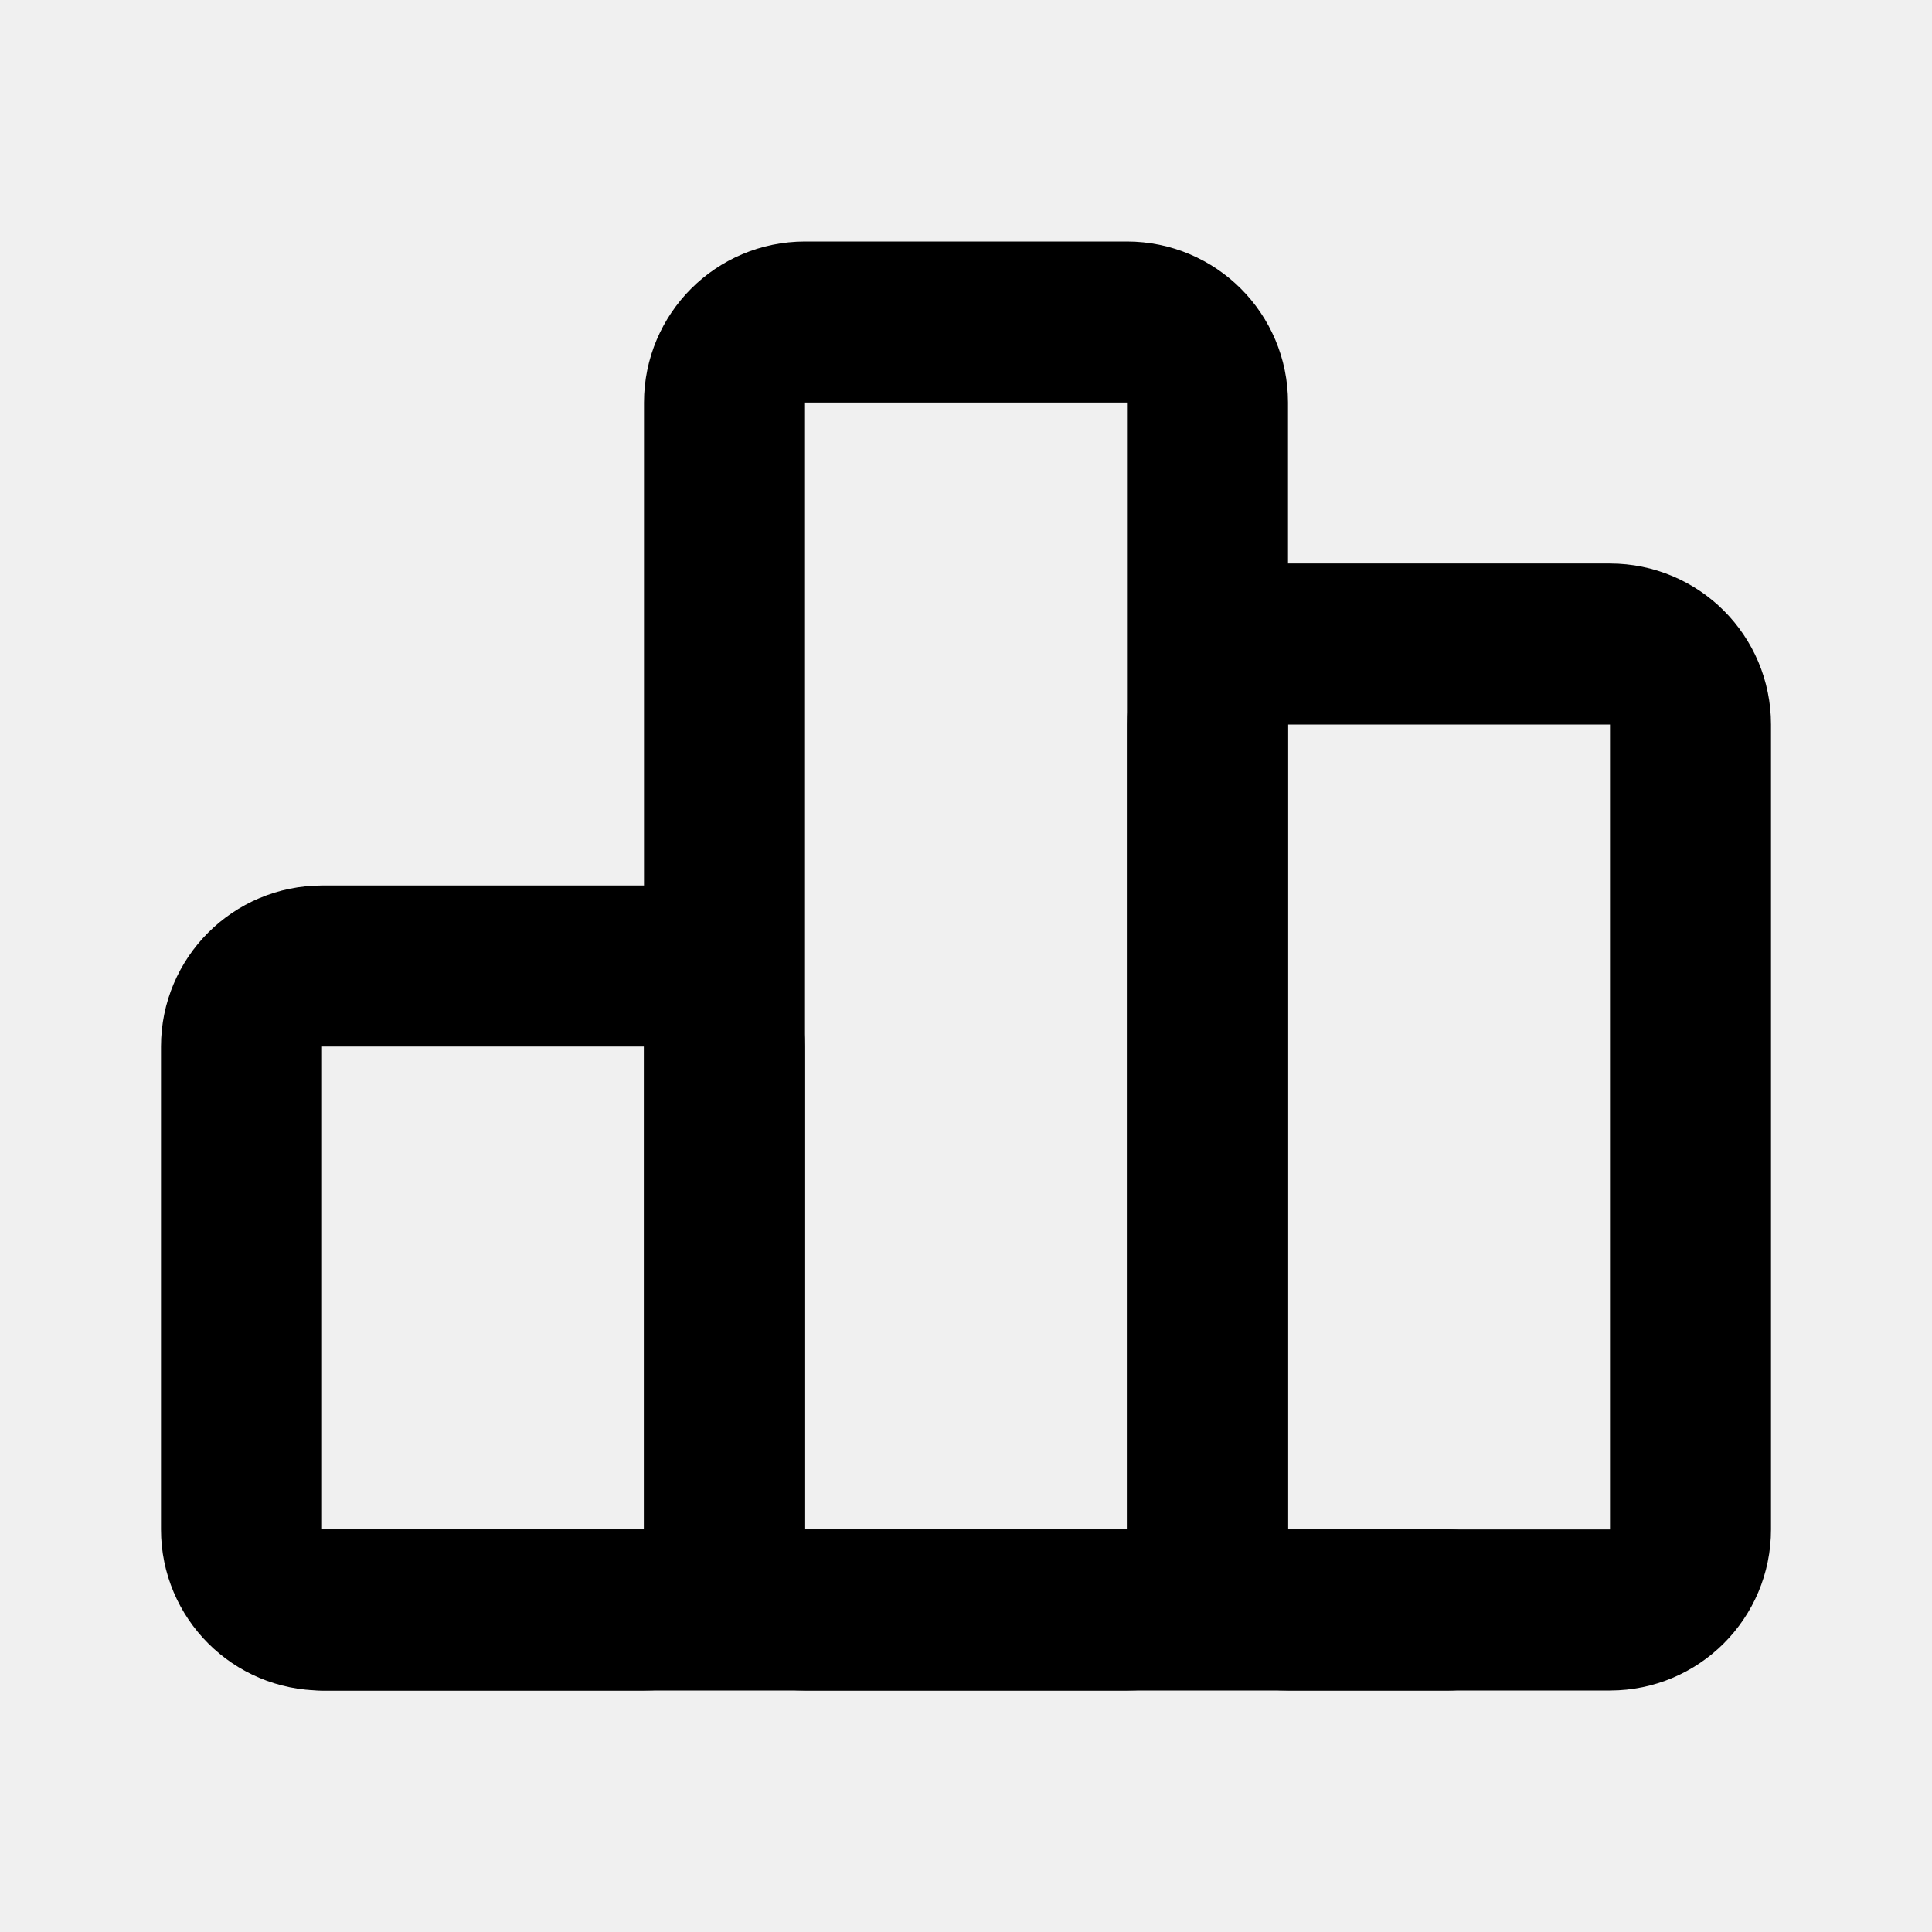
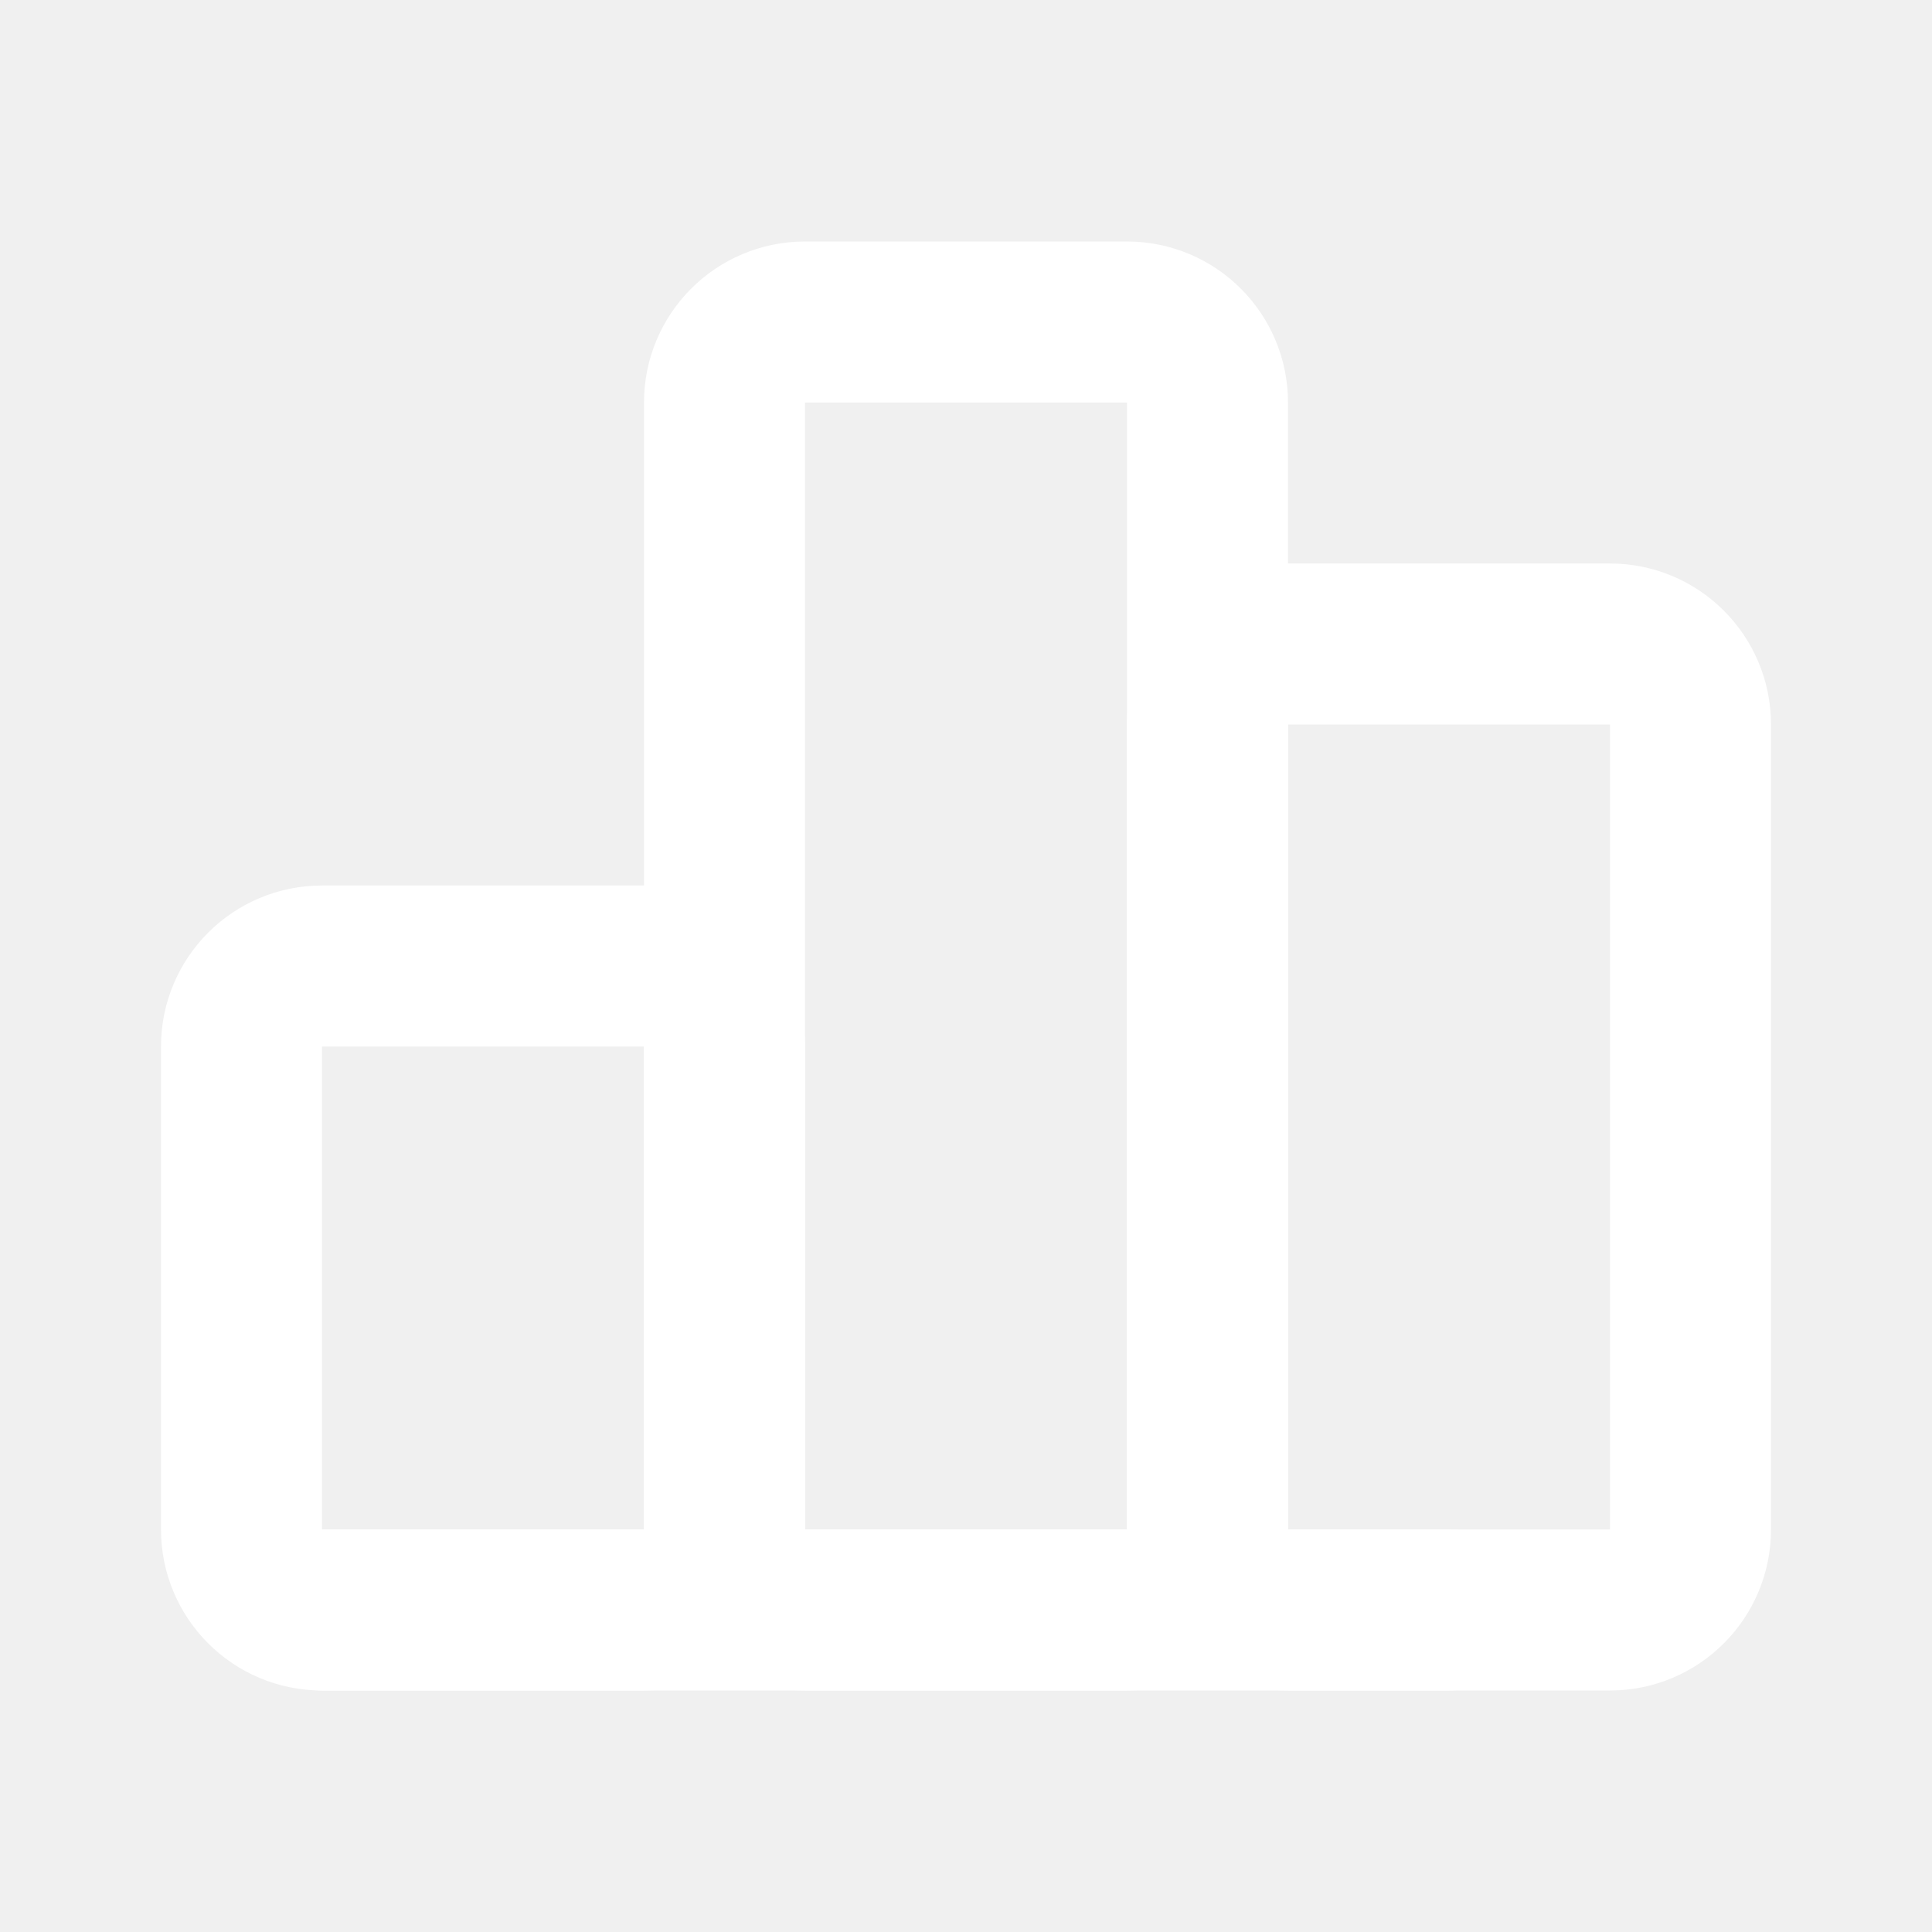
- <svg xmlns="http://www.w3.org/2000/svg" width="24" height="24" viewBox="0 0 24 24" fill="none" stroke="currentColor" stroke-width="2" stroke-linecap="round" stroke-linejoin="round">
+ <svg xmlns="http://www.w3.org/2000/svg" width="24" height="24" viewBox="0 0 24 24" fill="none" stroke="#ffffff" stroke-width="2" stroke-linecap="round" stroke-linejoin="round">
  <path d="M3 13a1 1 0 0 1 1 -1h4a1 1 0 0 1 1 1v6a1 1 0 0 1 -1 1h-4a1 1 0 0 1 -1 -1z" />
  <path d="M15 9a1 1 0 0 1 1 -1h4a1 1 0 0 1 1 1v10a1 1 0 0 1 -1 1h-4a1 1 0 0 1 -1 -1z" />
  <path d="M9 5a1 1 0 0 1 1 -1h4a1 1 0 0 1 1 1v14a1 1 0 0 1 -1 1h-4a1 1 0 0 1 -1 -1z" />
  <path d="M4 20h14" />
</svg>
